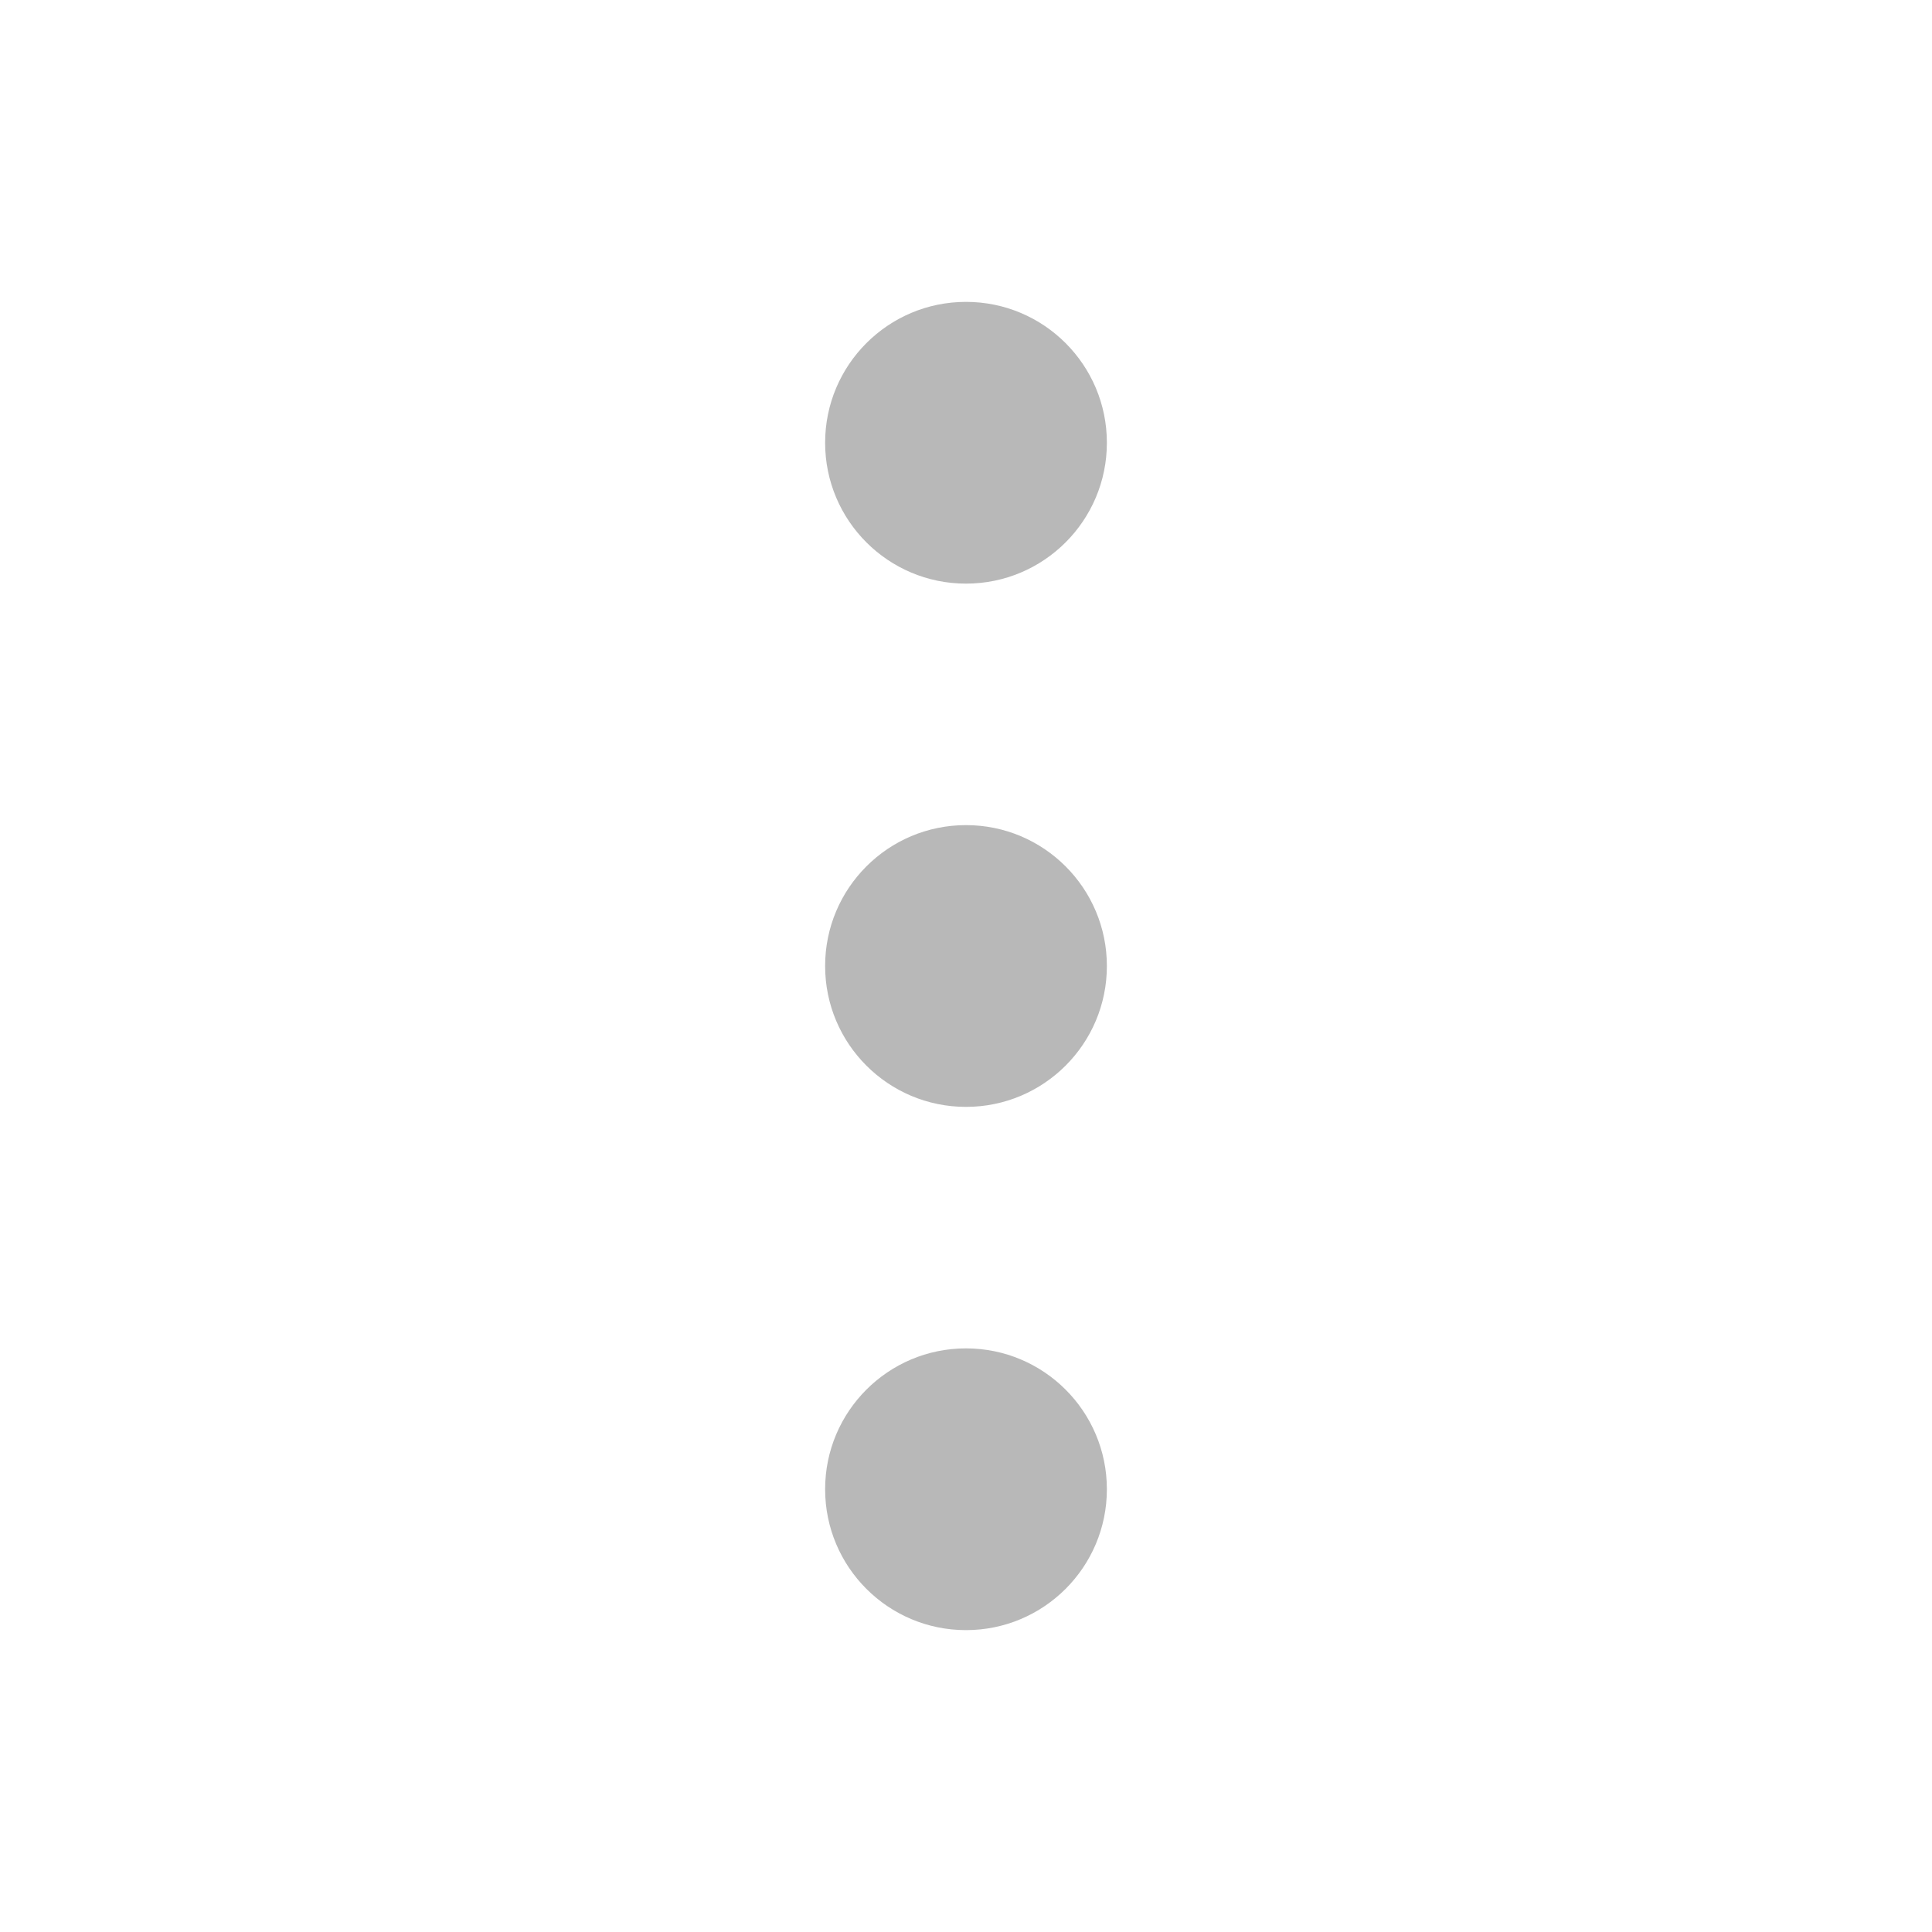
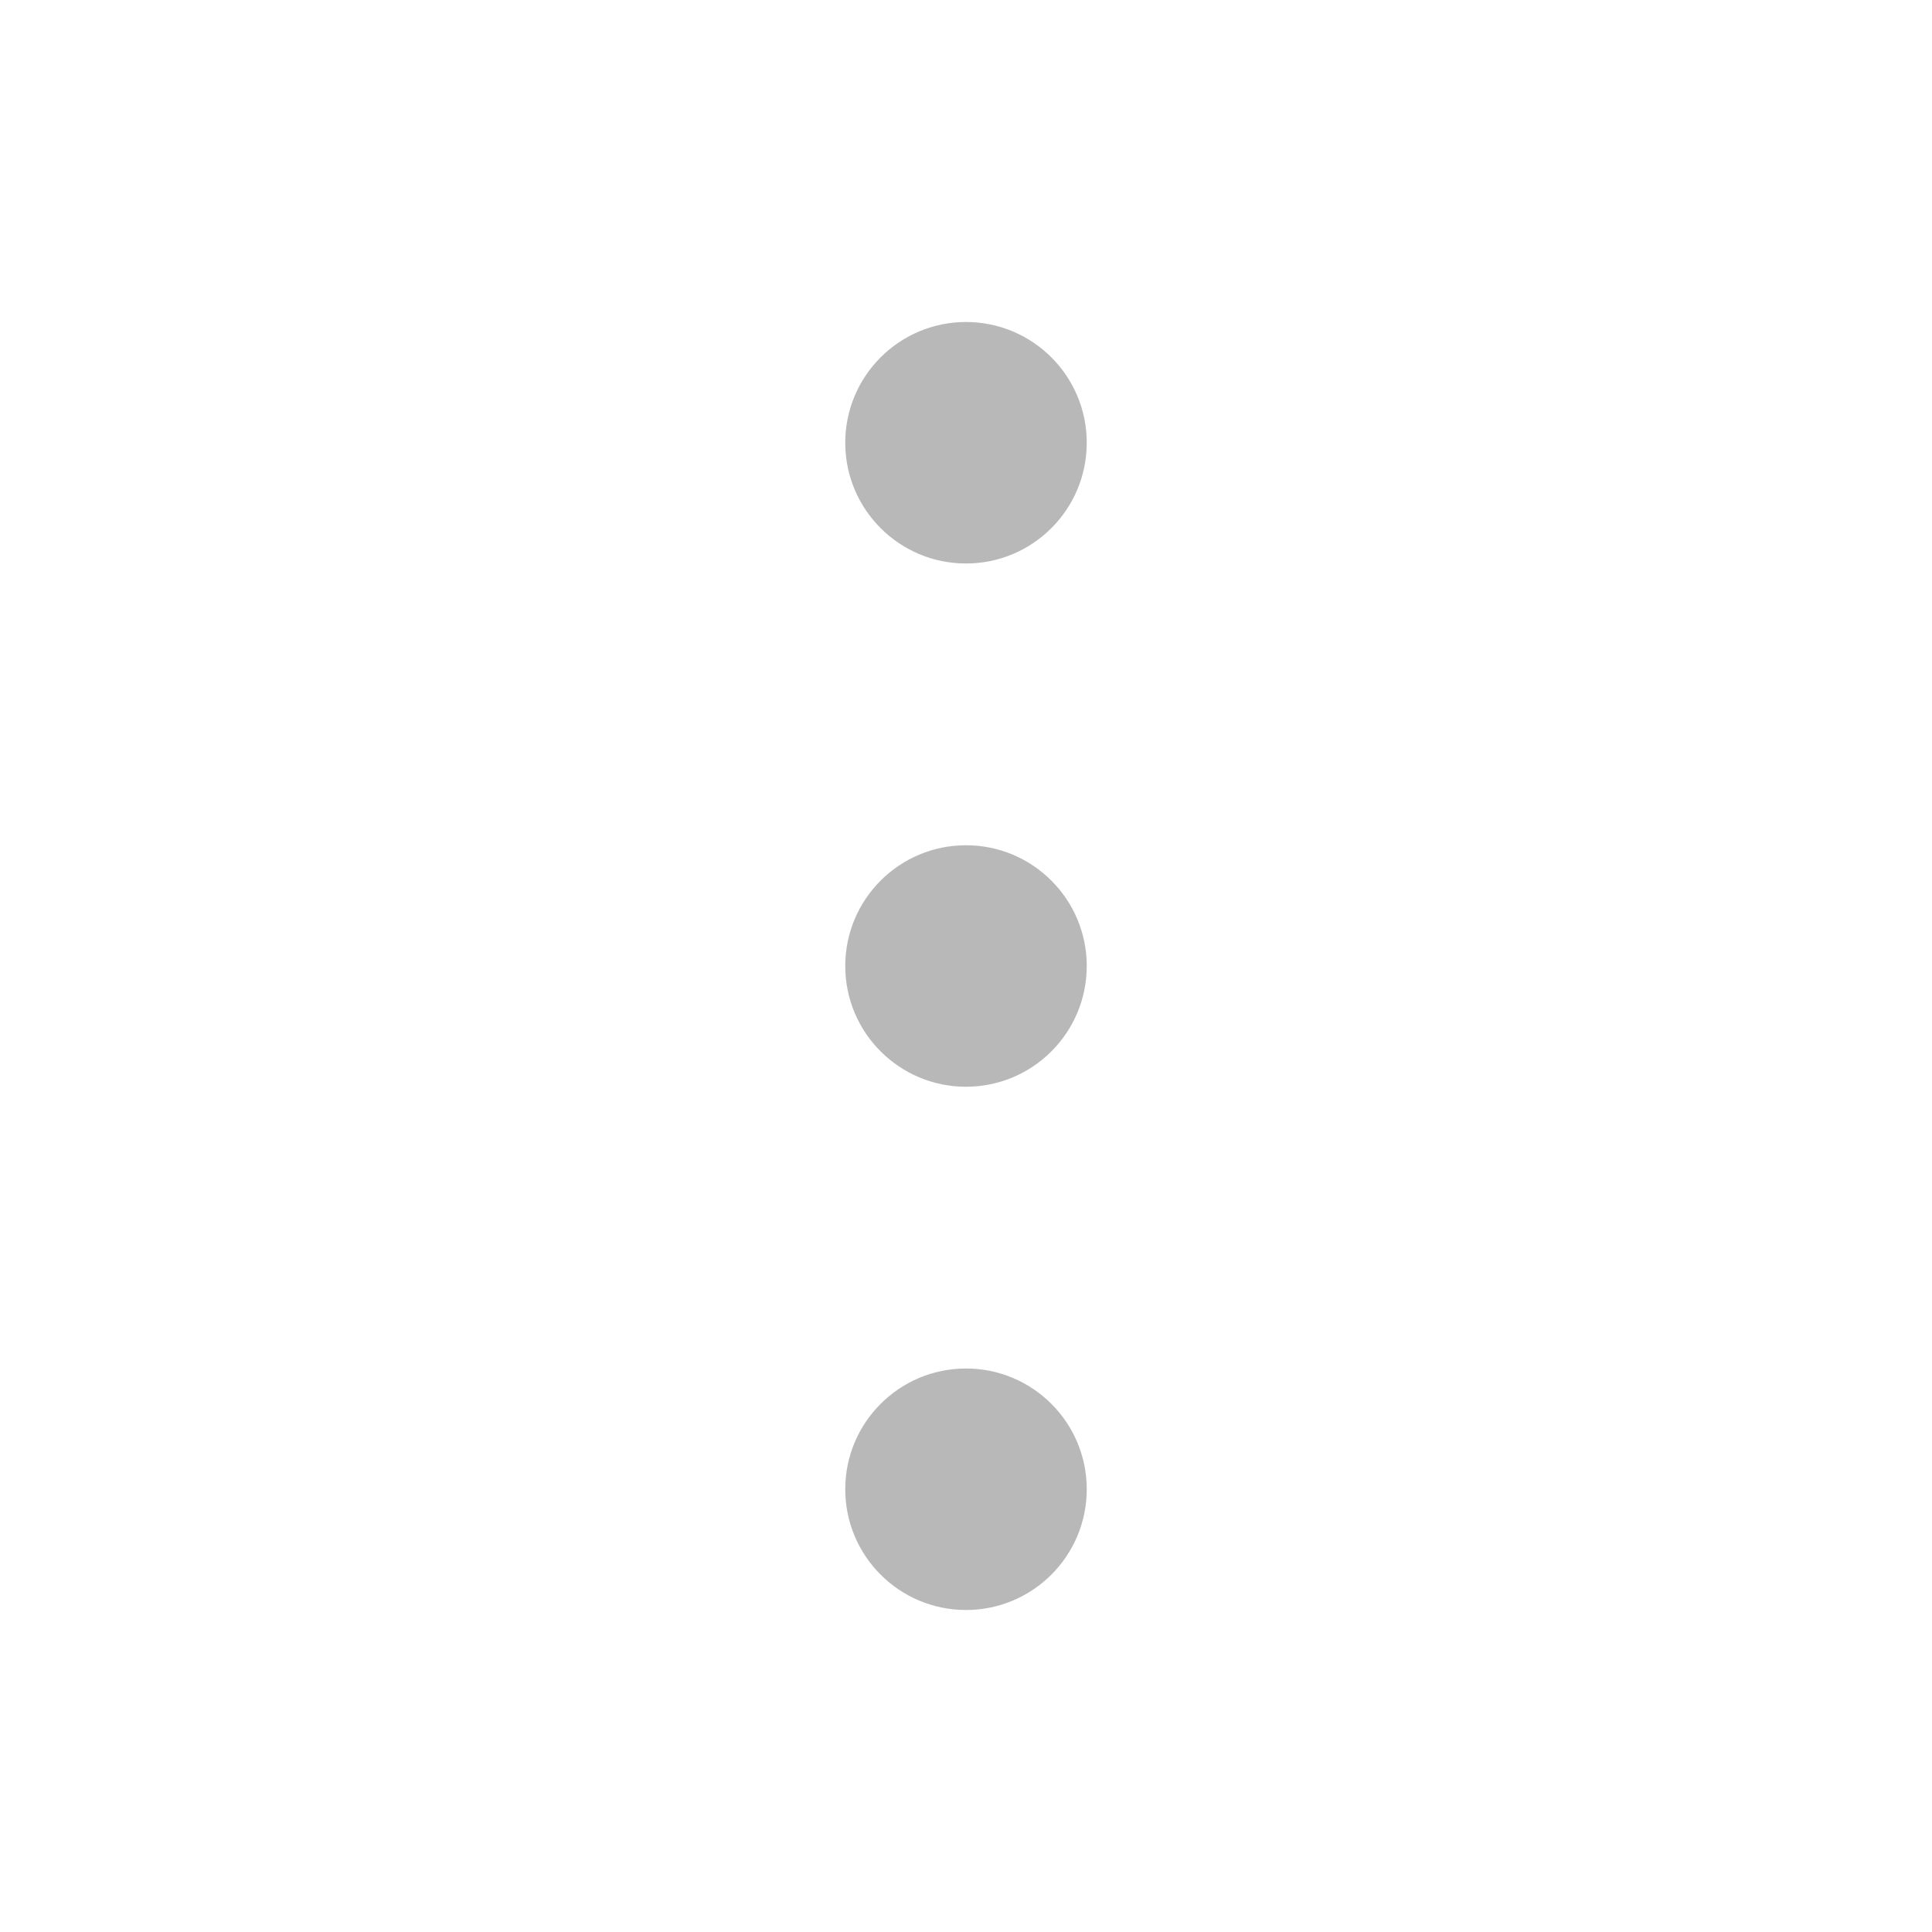
<svg xmlns="http://www.w3.org/2000/svg" viewBox="0 0 24 24" width="24" height="24" fill="#B8B8B8" stroke="none">
-   <circle cx="12" cy="5.5" r="1.75" />
-   <circle cx="12" cy="12" r="1.75" />
-   <circle cx="12" cy="18.5" r="1.75" />
+   <circle cx="12" cy="5.5" r="1.5" />
+   <circle cx="12" cy="12" r="1.5" />
+   <circle cx="12" cy="18.5" r="1.5" />
</svg>
